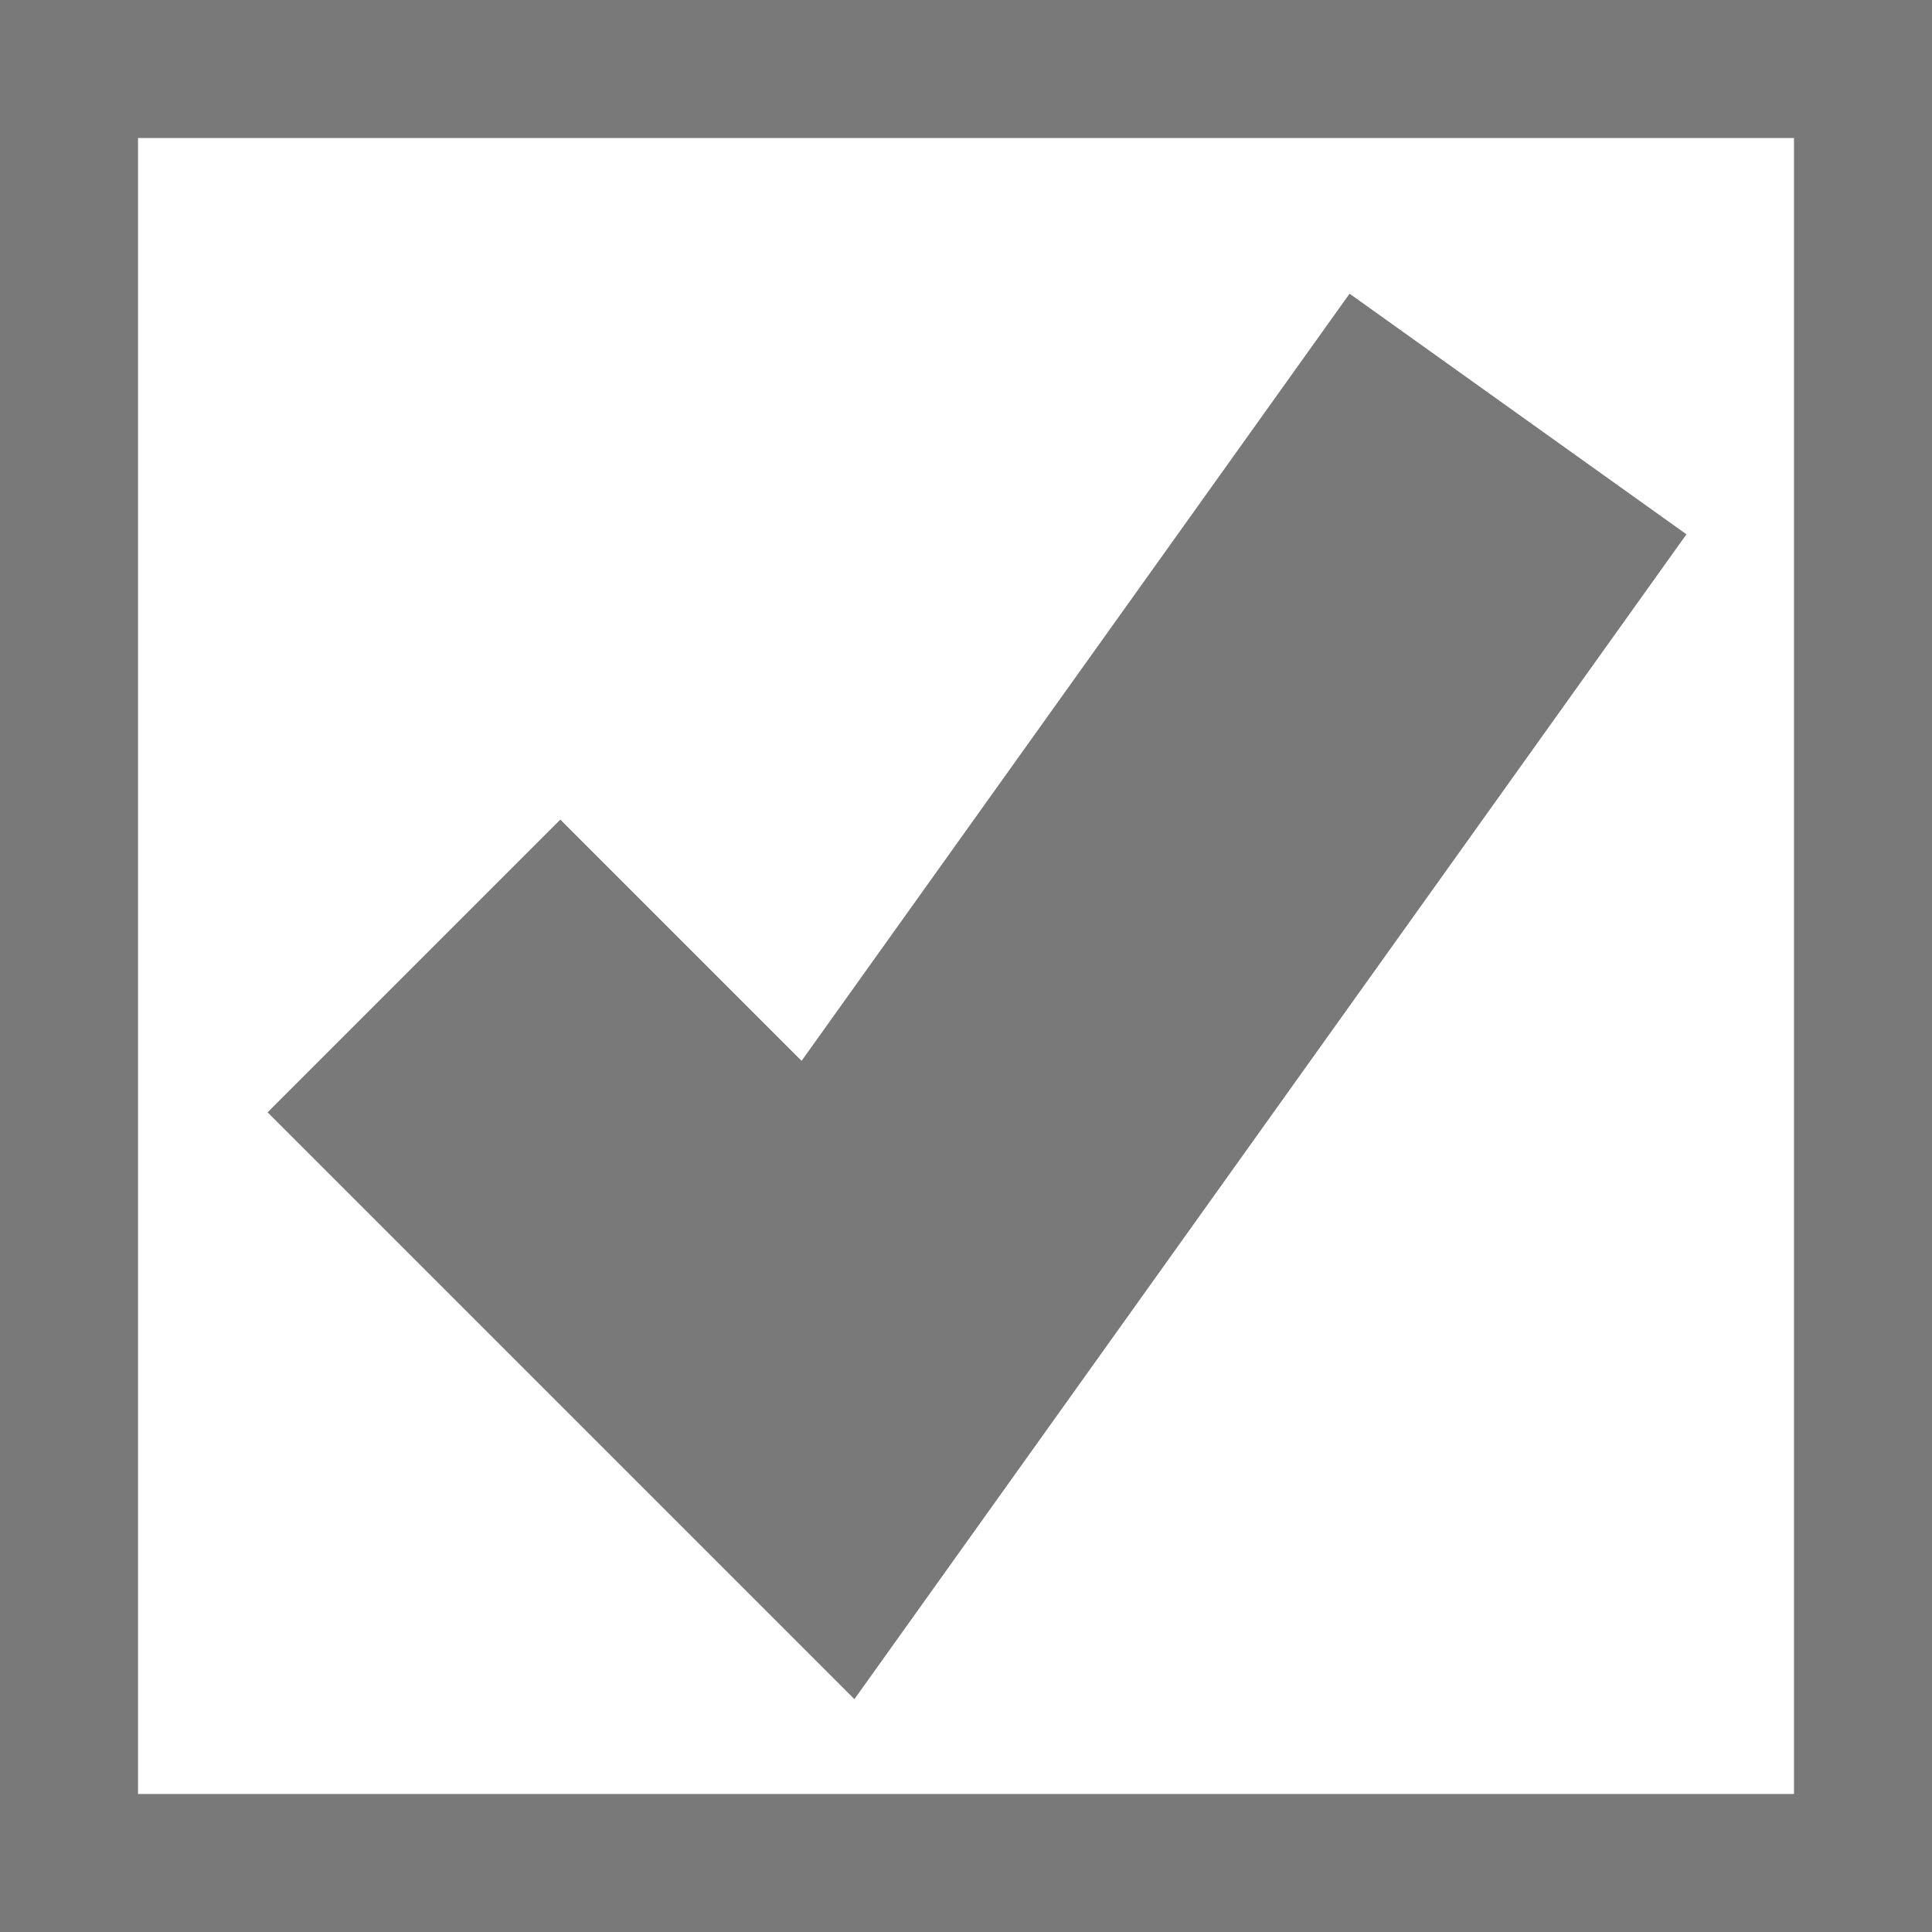
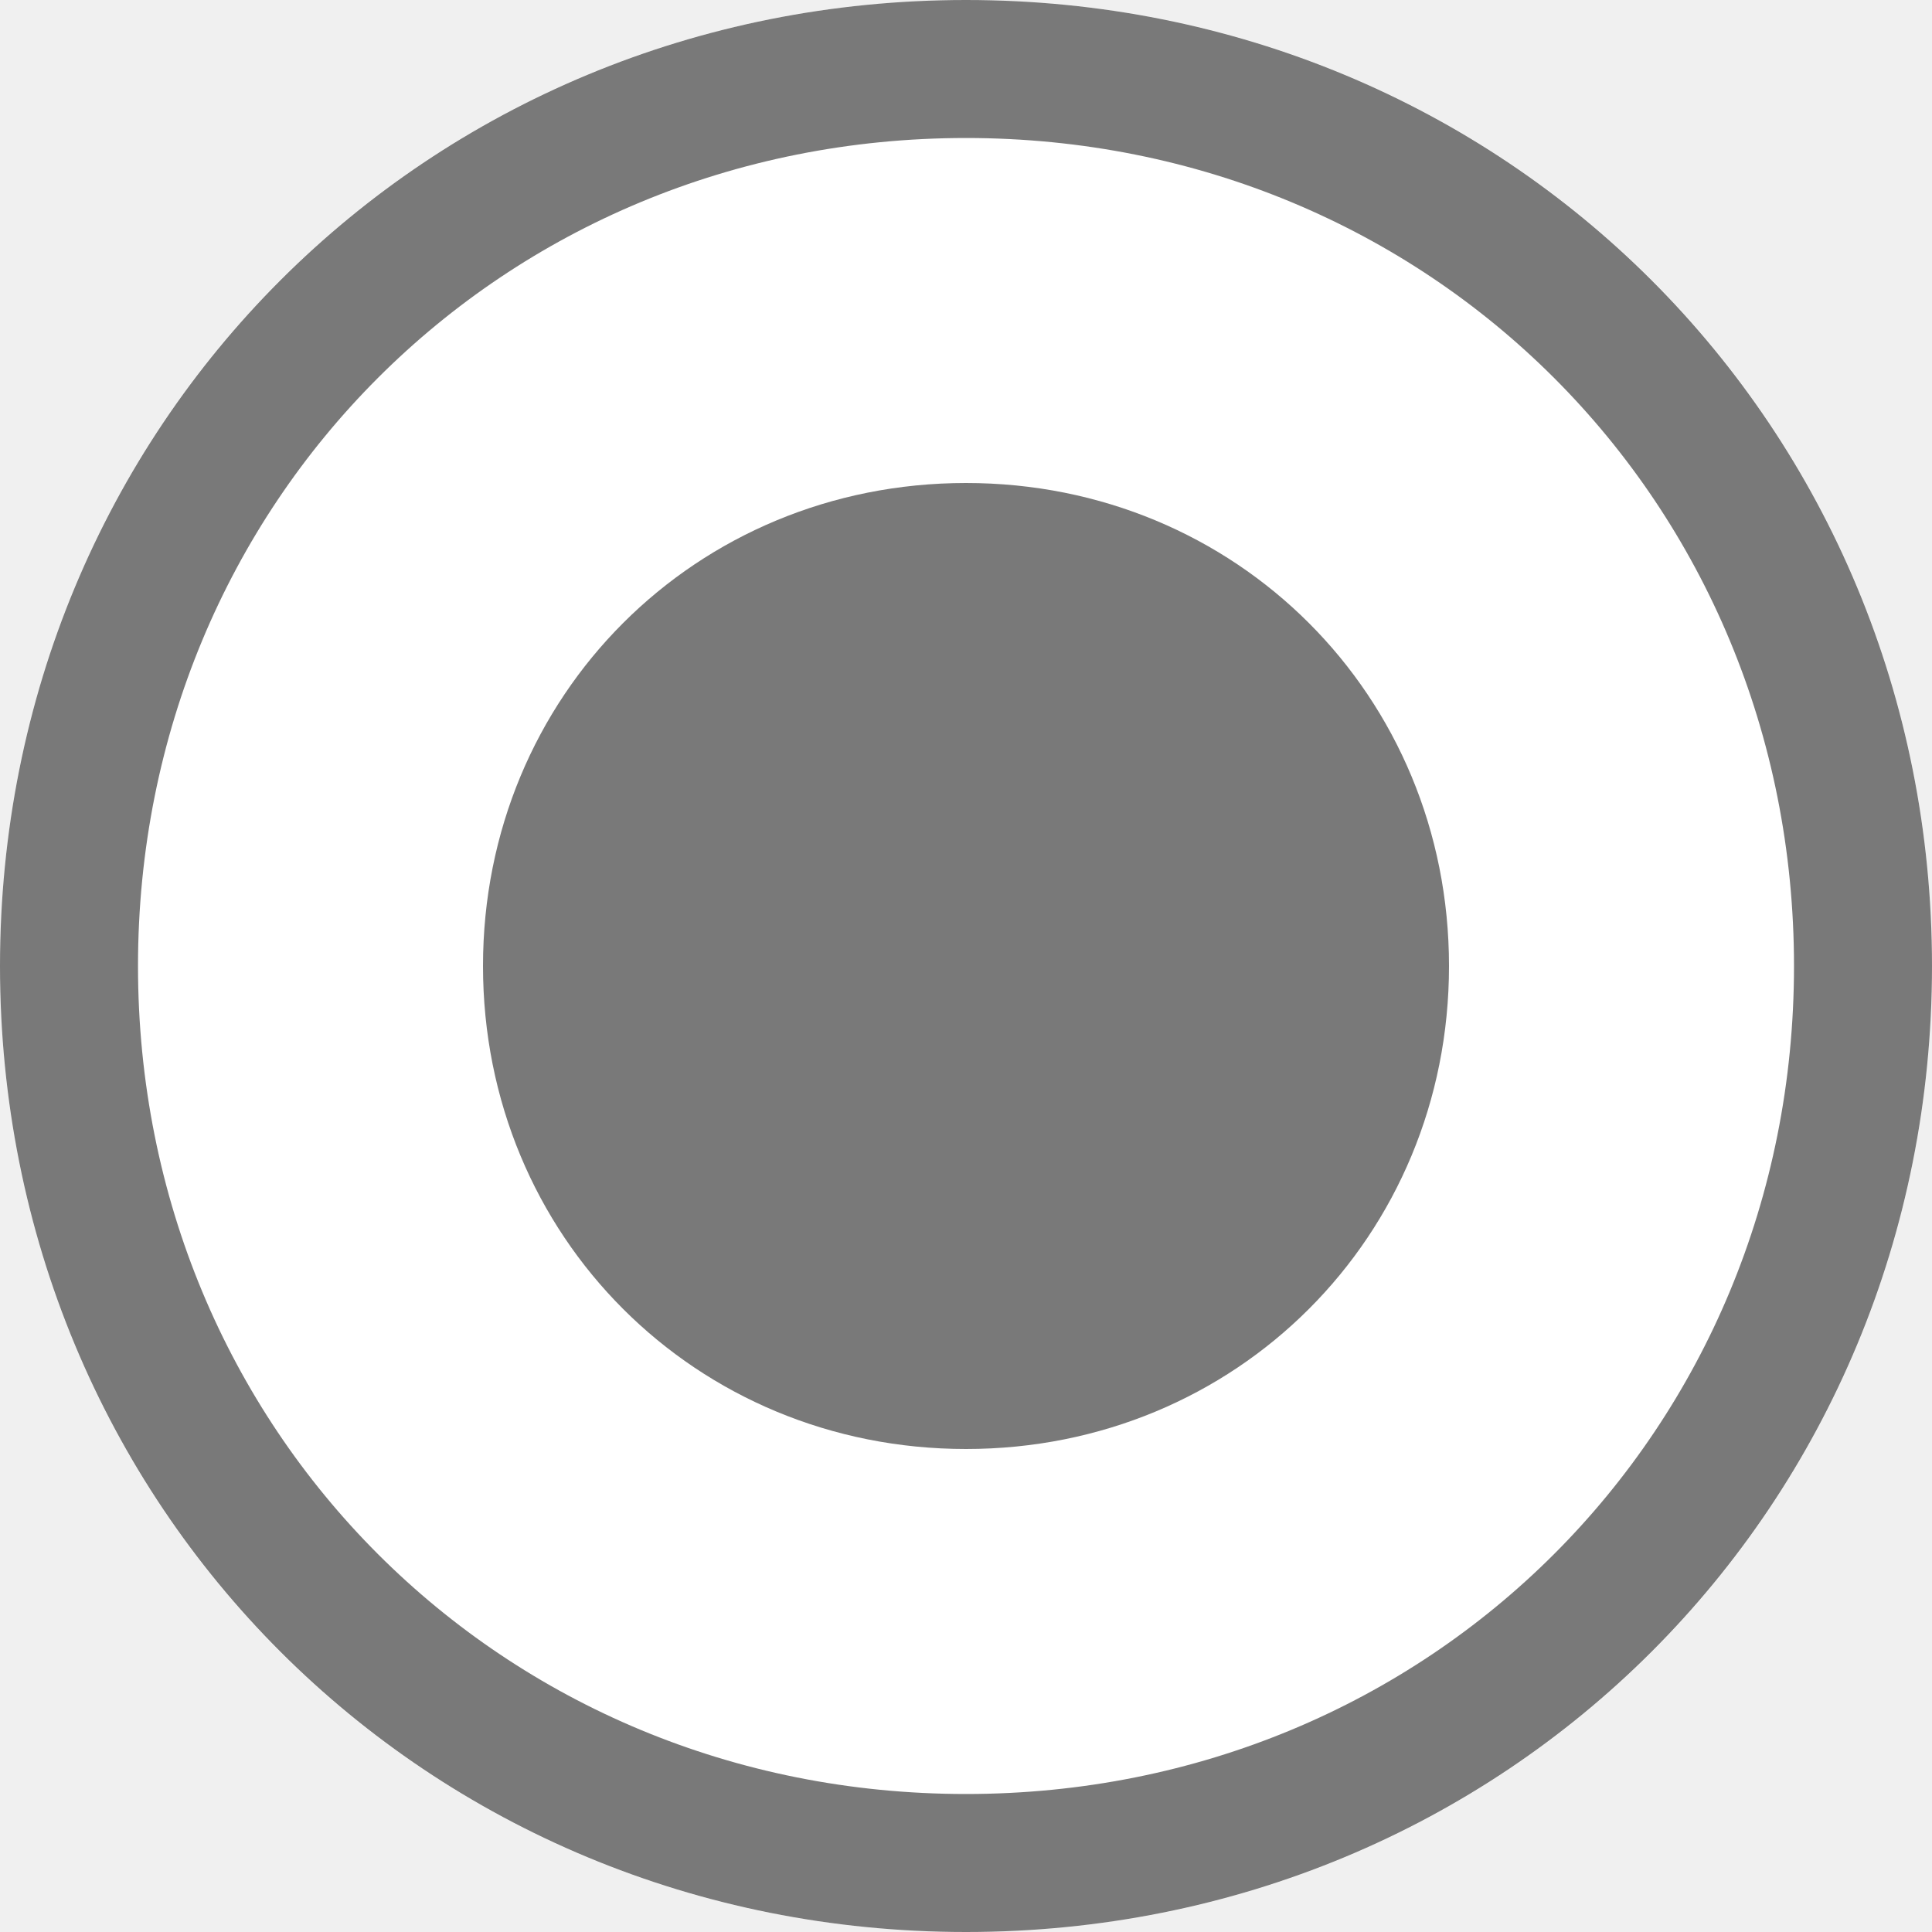
- <svg xmlns="http://www.w3.org/2000/svg" version="1.1" width="14px" height="14px" viewBox="386 305.5  14 14">
-   <path d="M 386.5 306  L 399.5 306  L 399.5 319  L 386.5 319  L 386.5 306  Z " fill-rule="nonzero" fill="#ffffff" stroke="none" />
-   <path d="M 386.5 306  L 399.5 306  L 399.5 319  L 386.5 319  L 386.5 306  Z " stroke-width="1" stroke="#797979" fill="none" />
-   <path d="M 389 312.5  L 392 315.5  L 397 308.5  " stroke-width="3" stroke="#797979" fill="none" />
+ <svg xmlns="http://www.w3.org/2000/svg" version="1.1" width="14px" height="14px" viewBox="350 179.5  14 14">
+   <path d="M 357 179.5  C 360.92 179.5  364 182.58  364 186.5  C 364 190.42  360.92 193.5  357 193.5  C 353.08 193.5  350 190.42  350 186.5  C 350 182.58  353.08 179.5  357 179.5  Z " fill-rule="nonzero" fill="#ffffff" stroke="none" />
+   <path d="M 357 180  C 360.64 180  363.5 182.86  363.5 186.5  C 363.5 190.14  360.64 193  357 193  C 353.36 193  350.5 190.14  350.5 186.5  C 350.5 182.86  353.36 180  357 180  Z " stroke-width="1" stroke="#797979" fill="none" />
+   <path d="M 357 190  C 355.04 190  353.5 188.46  353.5 186.5  C 353.5 184.54  355.04 183  357 183  C 358.96 183  360.5 184.54  360.5 186.5  C 360.5 188.46  358.96 190  357 190  " fill-rule="nonzero" fill="#797979" stroke="none" />
</svg>
